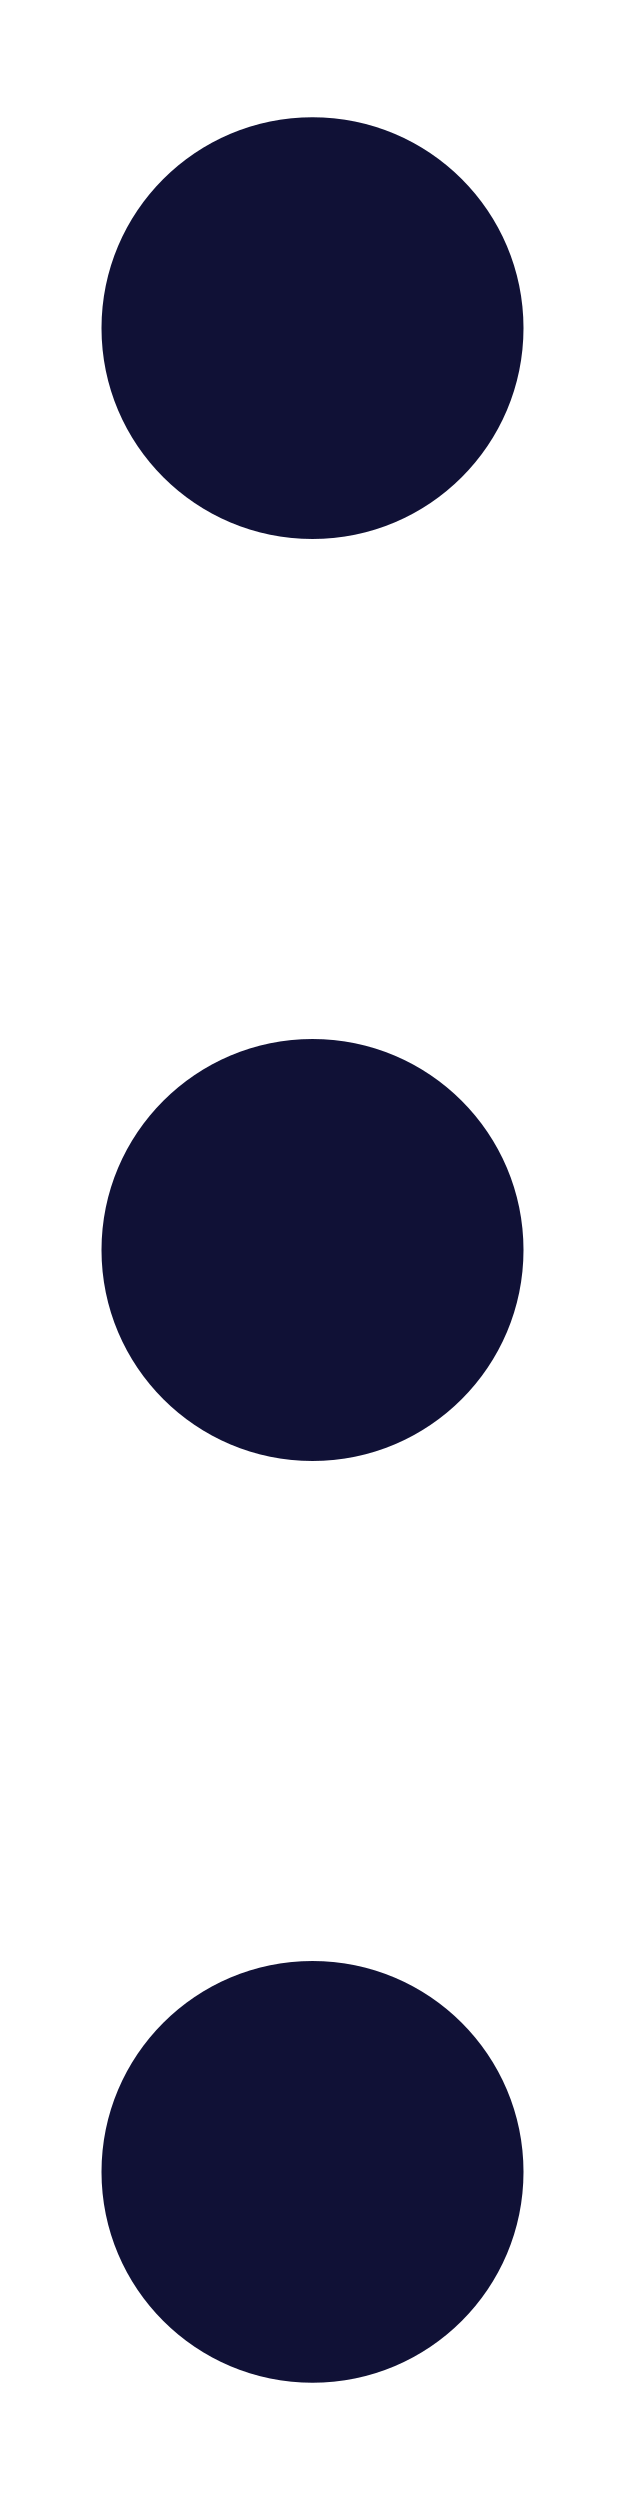
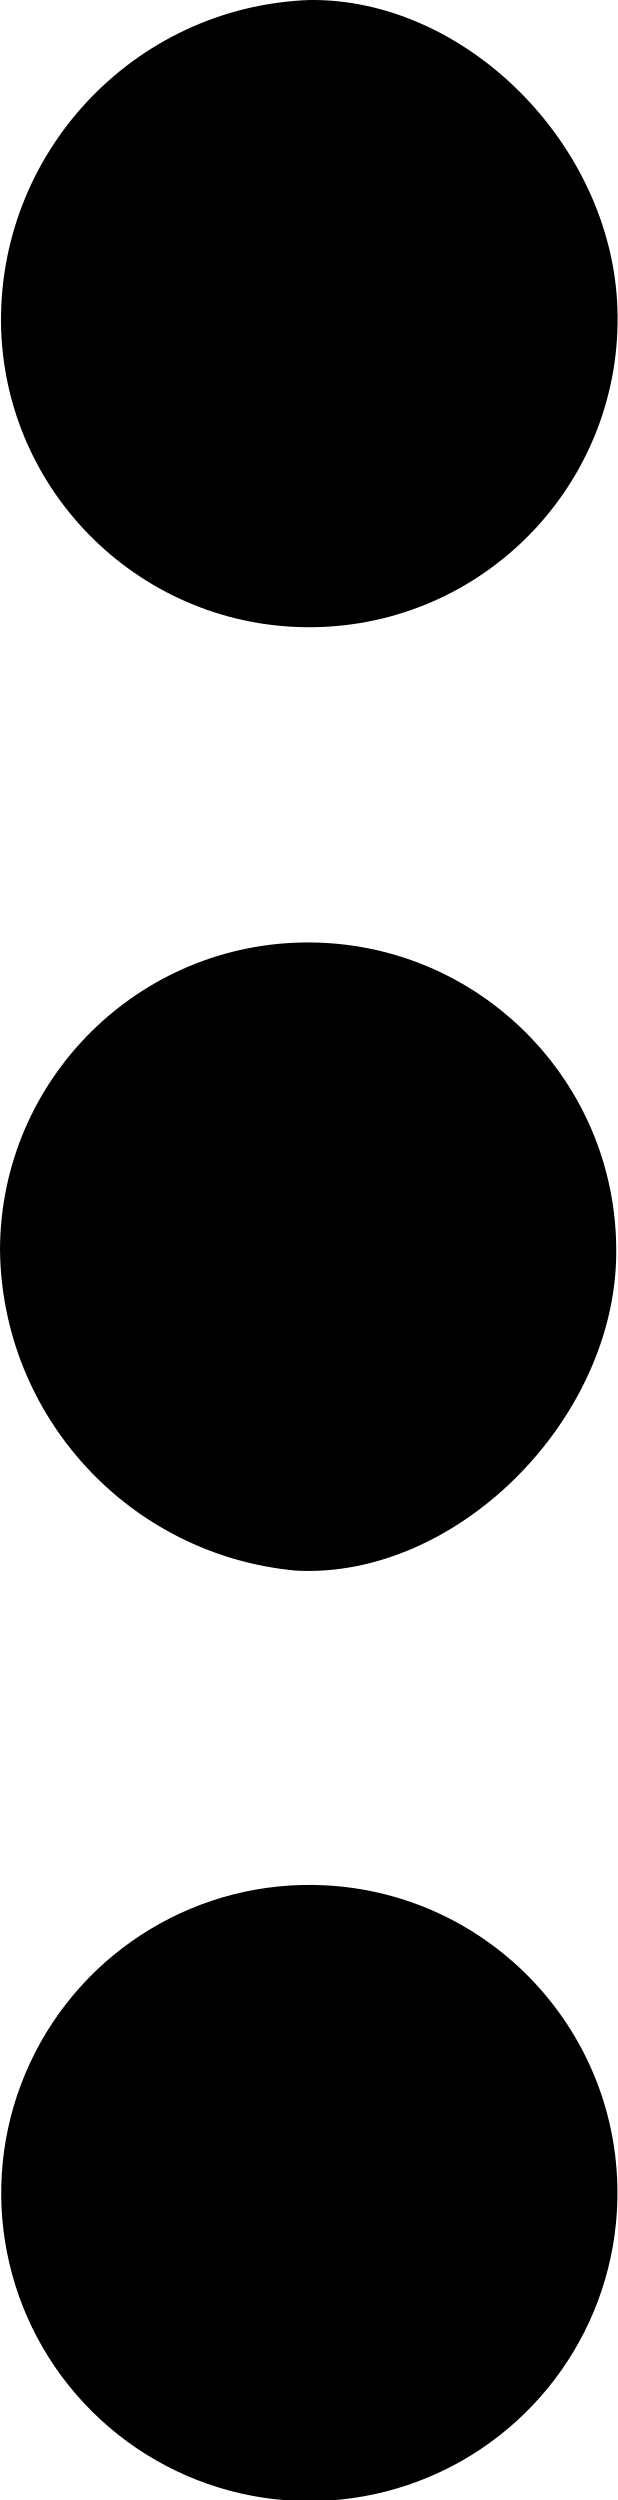
- <svg xmlns="http://www.w3.org/2000/svg" width="5" height="20" viewBox="0 0 5 20" fill="none">
-   <path d="M2.5 4.312C3.432 4.312 4.188 3.557 4.188 2.625C4.188 1.693 3.432 0.938 2.5 0.938C1.568 0.938 0.812 1.693 0.812 2.625C0.812 3.557 1.568 4.312 2.5 4.312Z" fill="#101136" />
-   <path d="M2.5 11.688C3.432 11.688 4.188 10.932 4.188 10C4.188 9.068 3.432 8.312 2.5 8.312C1.568 8.312 0.812 9.068 0.812 10C0.812 10.932 1.568 11.688 2.5 11.688Z" fill="#101136" />
-   <path d="M2.5 19.062C3.432 19.062 4.188 18.307 4.188 17.375C4.188 16.443 3.432 15.688 2.5 15.688C1.568 15.688 0.812 16.443 0.812 17.375C0.812 18.307 1.568 19.062 2.5 19.062Z" fill="#101136" />
+ <svg xmlns="http://www.w3.org/2000/svg" id="Layer_1" data-name="Layer 1" width="16.03" height="64.91" viewBox="0 0 16.03 64.91">
+   <g>
+     <path d="M311.15,423.41a8,8,0,1,1-7.6-8.15A8,8,0,0,1,311.15,423.41Z" transform="translate(-295.12 -366.31)" />
+     <path d="M311.15,374.3a8,8,0,0,1-16,.58,8.32,8.32,0,0,1,8-8.57C307.2,366.26,311,370.05,311.15,374.3Z" transform="translate(-295.12 -366.31)" />
+     <path d="M295.12,398.75a8,8,0,0,1,16,.06c0,4.35-4.14,8.5-8.31,8.28A8.46,8.46,0,0,1,295.12,398.75Z" transform="translate(-295.12 -366.31)" />
+   </g>
</svg>
